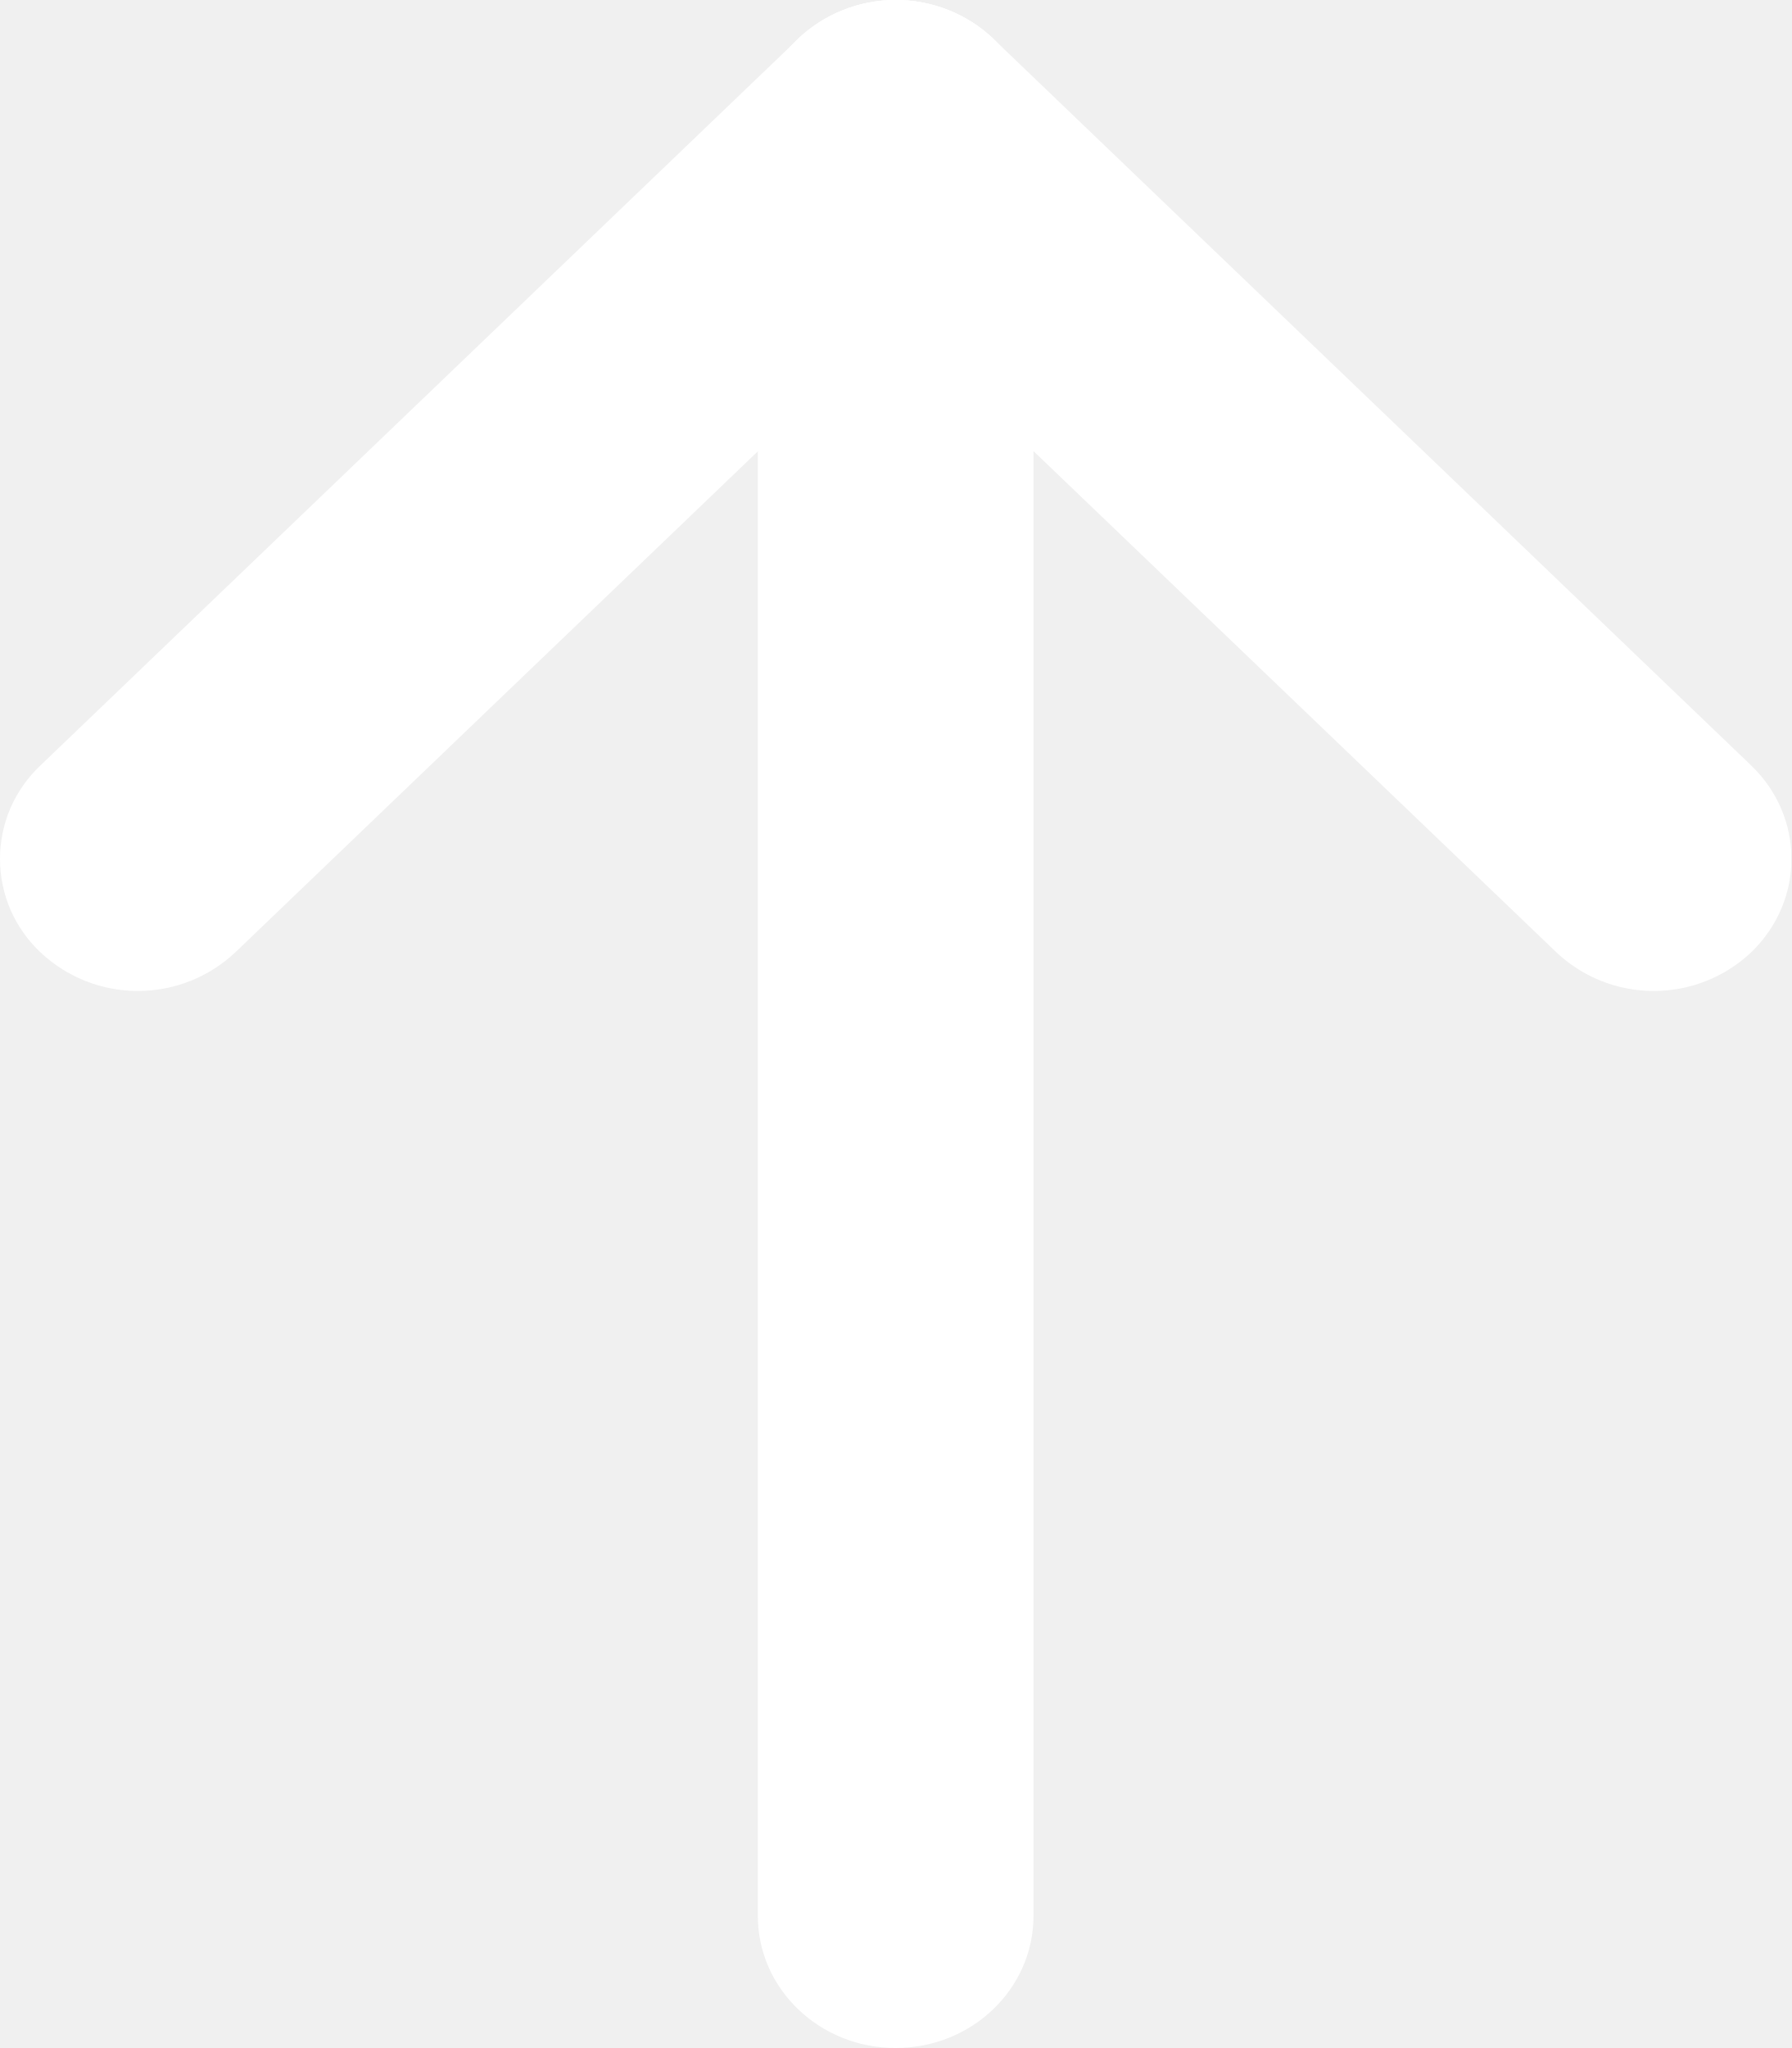
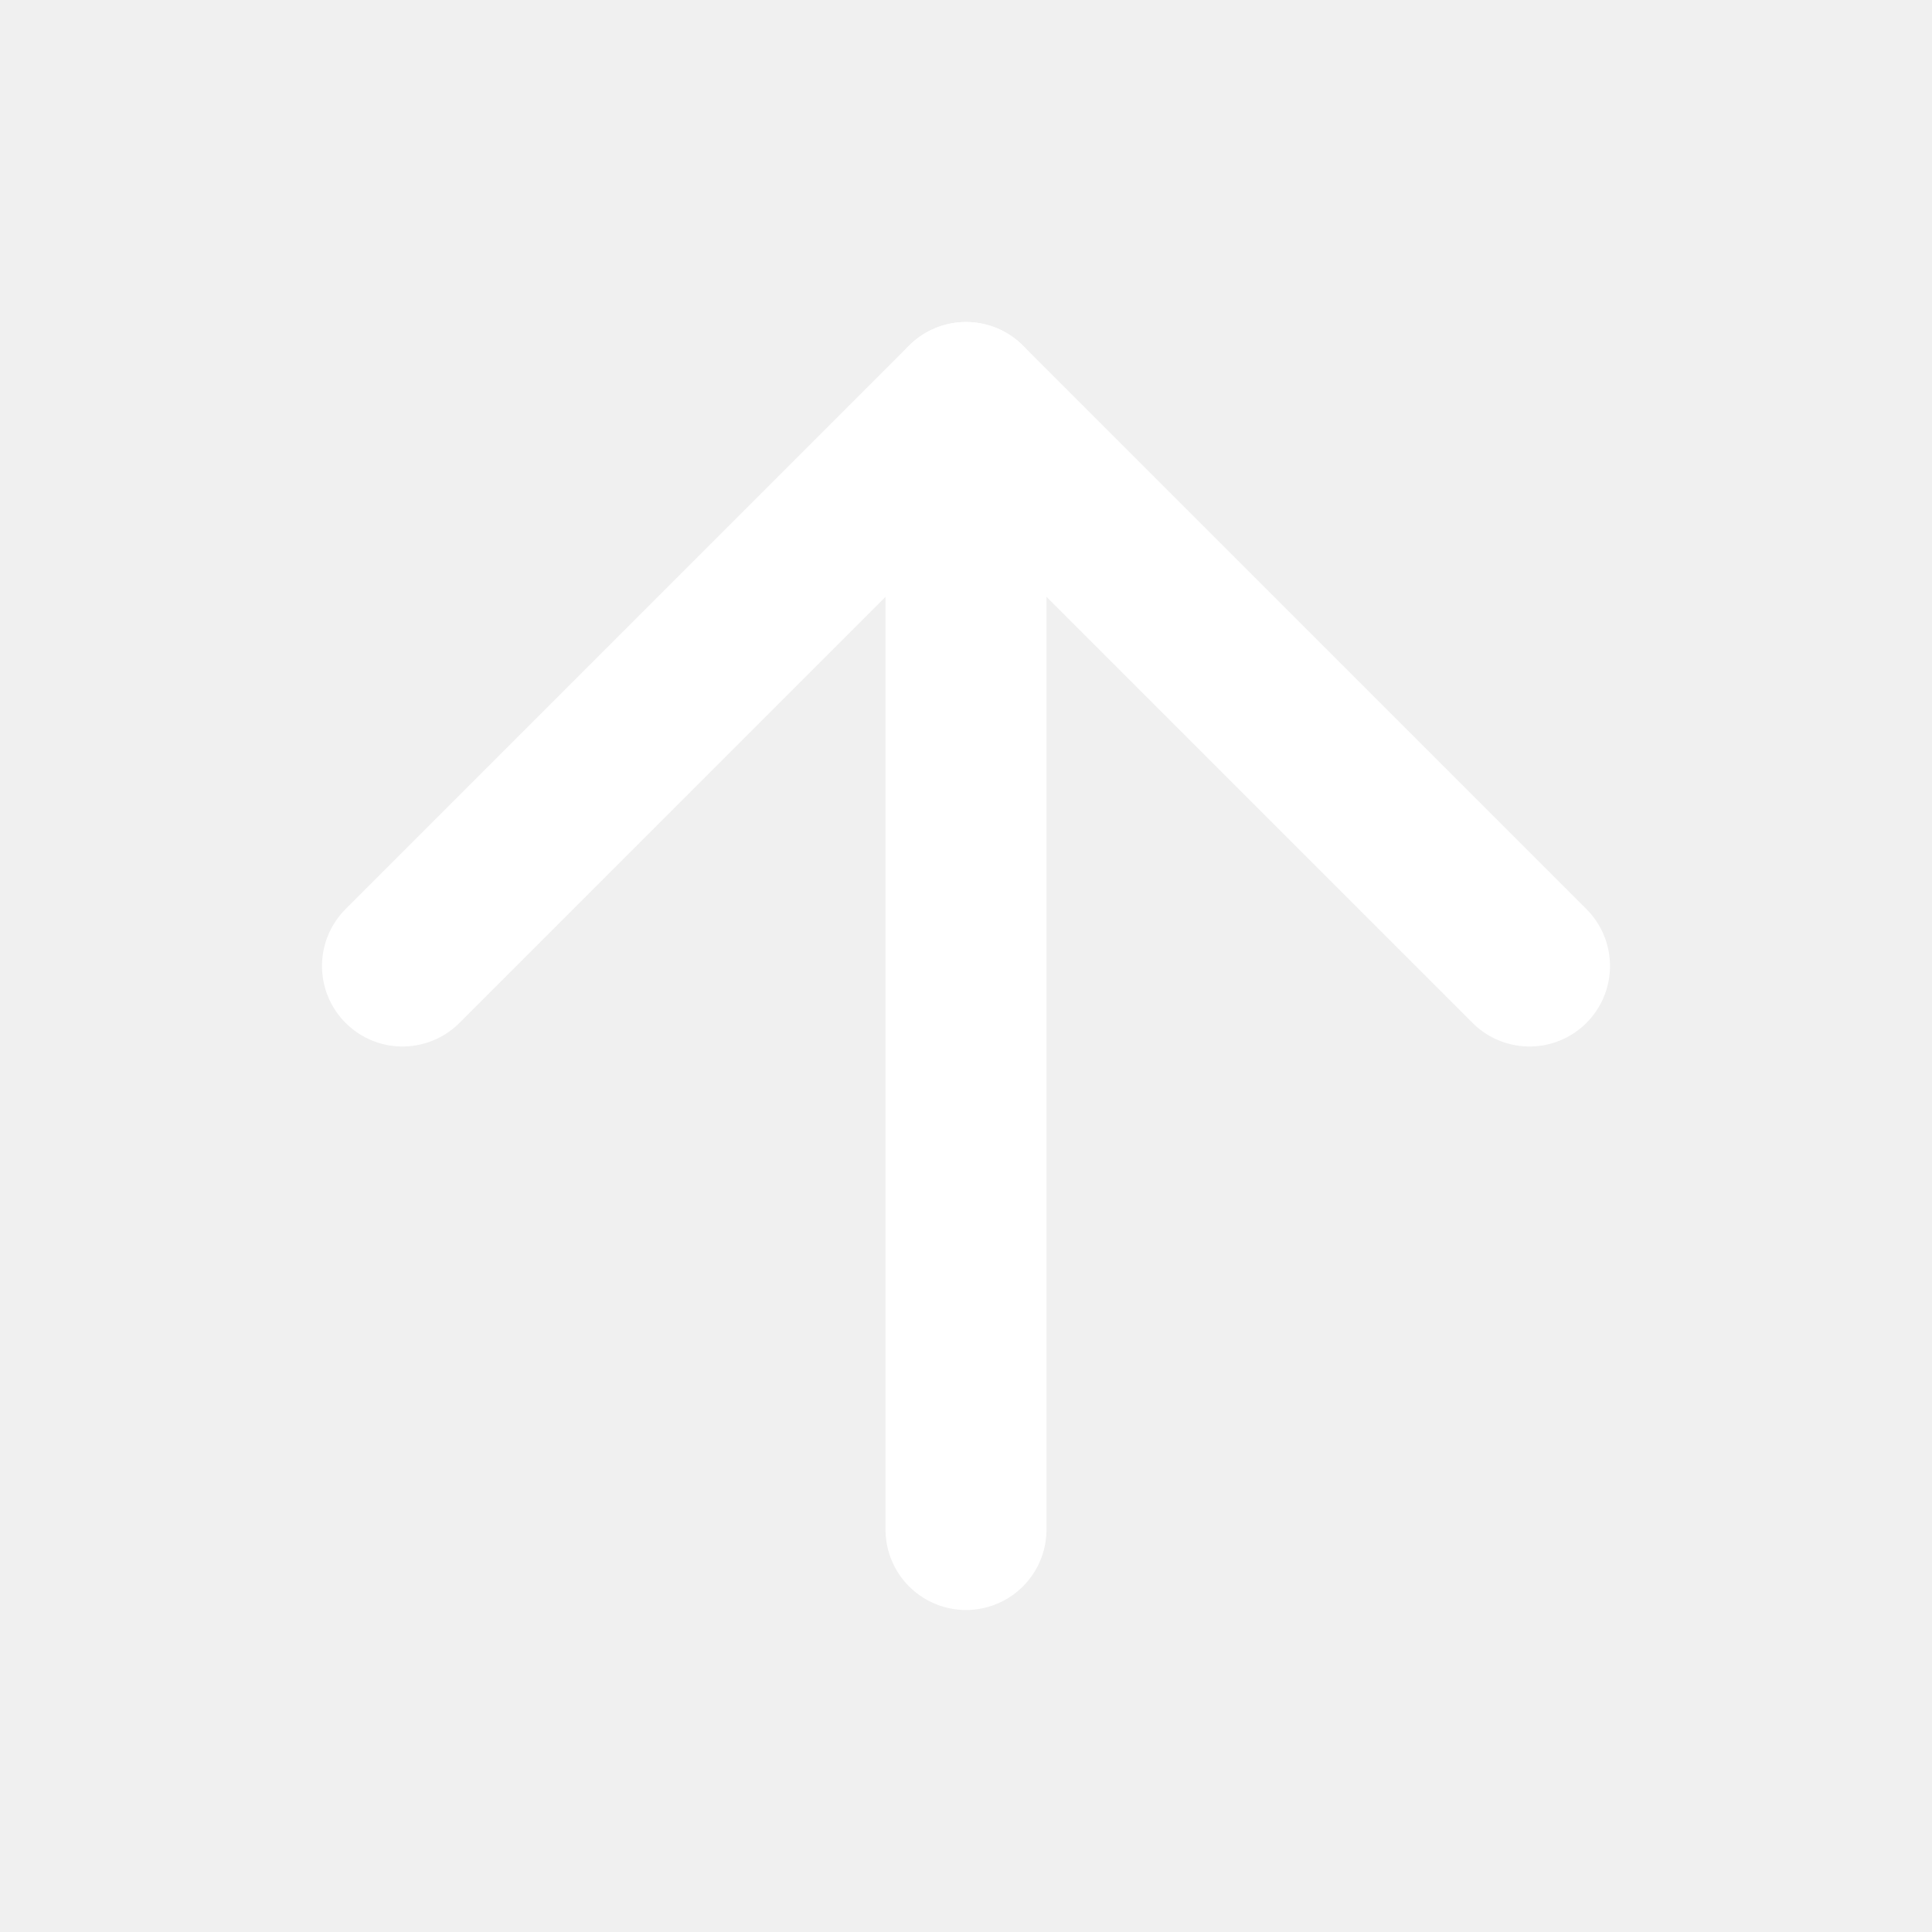
- <svg xmlns="http://www.w3.org/2000/svg" width="14" height="16" viewBox="0 0 14 16" fill="none">
-   <g clip-path="url(#clip0_4043_219)">
-     <mask id="mask0_4043_219" style="mask-type:luminance" maskUnits="userSpaceOnUse" x="0" y="0" width="14" height="16">
-       <path d="M14 0H0V16H14V0Z" fill="white" />
-     </mask>
-     <g mask="url(#mask0_4043_219)">
-       <path fill-rule="evenodd" clip-rule="evenodd" d="M6.999 16C6.404 16 5.922 15.538 5.922 14.968V1.032C5.922 0.462 6.404 0 6.999 0C7.594 0 8.076 0.462 8.076 1.032V14.968C8.076 15.538 7.594 16 6.999 16Z" fill="white" />
-       <path fill-rule="evenodd" clip-rule="evenodd" d="M0.316 7.44C0.216 7.346 0.137 7.233 0.082 7.108C0.028 6.982 0 6.847 0 6.71C0 6.573 0.028 6.438 0.082 6.312C0.137 6.187 0.216 6.074 0.316 5.98L6.239 0.302C6.445 0.108 6.717 -0 7 -0C7.283 -0 7.556 0.108 7.762 0.302C8.183 0.705 8.183 1.359 7.762 1.762L1.839 7.44C1.633 7.634 1.36 7.742 1.077 7.742C0.794 7.742 0.522 7.634 0.316 7.44Z" fill="white" />
-       <path fill-rule="evenodd" clip-rule="evenodd" d="M13.684 7.44C13.479 7.634 13.206 7.742 12.923 7.742C12.64 7.742 12.367 7.634 12.162 7.44L6.237 1.762C6.138 1.668 6.058 1.555 6.004 1.43C5.95 1.304 5.922 1.169 5.922 1.032C5.922 0.895 5.95 0.76 6.004 0.634C6.058 0.509 6.138 0.396 6.237 0.302C6.443 0.108 6.716 -0 6.999 -0C7.282 -0 7.555 0.108 7.761 0.302L13.684 5.98C14.104 6.383 14.104 7.036 13.684 7.44Z" fill="white" />
-     </g>
-   </g>
-   <defs>
-     <clipPath id="clip0_4043_219">
-       <rect width="14" height="16" fill="white" />
-     </clipPath>
-   </defs>
+ <svg xmlns="http://www.w3.org/2000/svg" width="24" height="24" viewBox="0 0 24 24" fill="none" stroke="white" stroke-width="2" stroke-linecap="round" stroke-linejoin="round" class="lucide lucide-arrow-up-icon lucide-arrow-up">
+   <path d="m5 12 7-7 7 7" />
+   <path d="M12 19V5" />
</svg>
